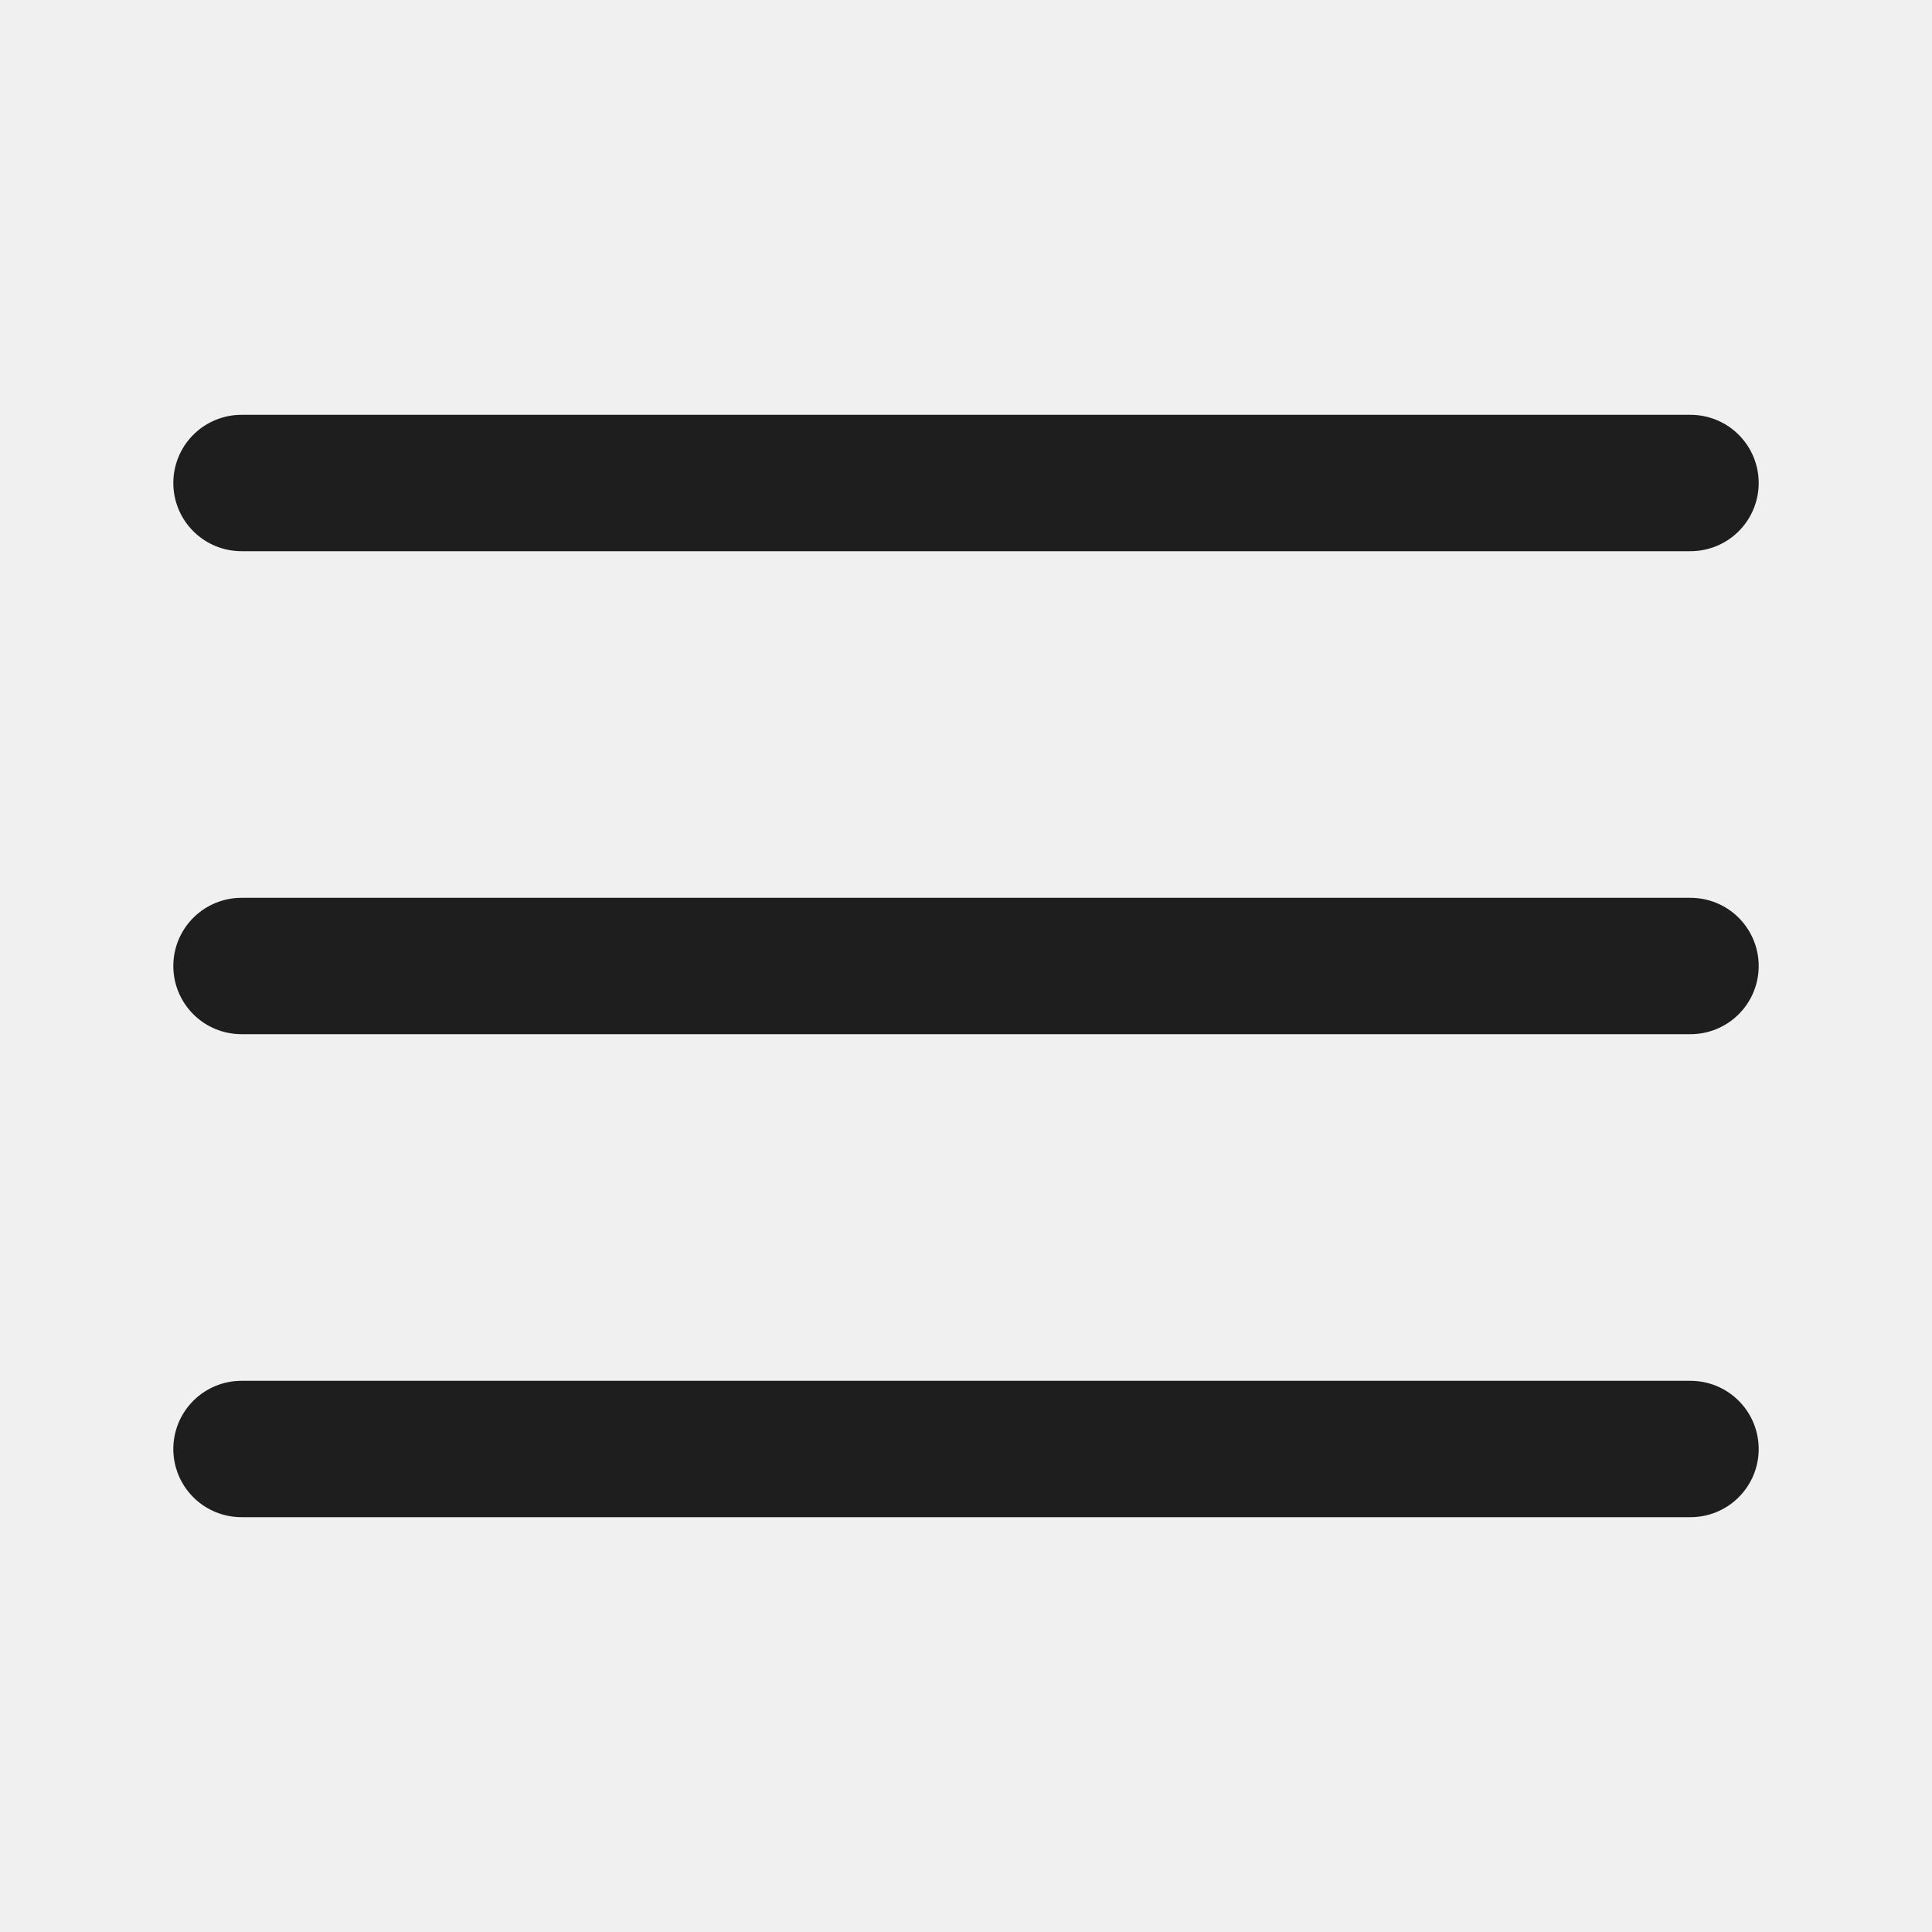
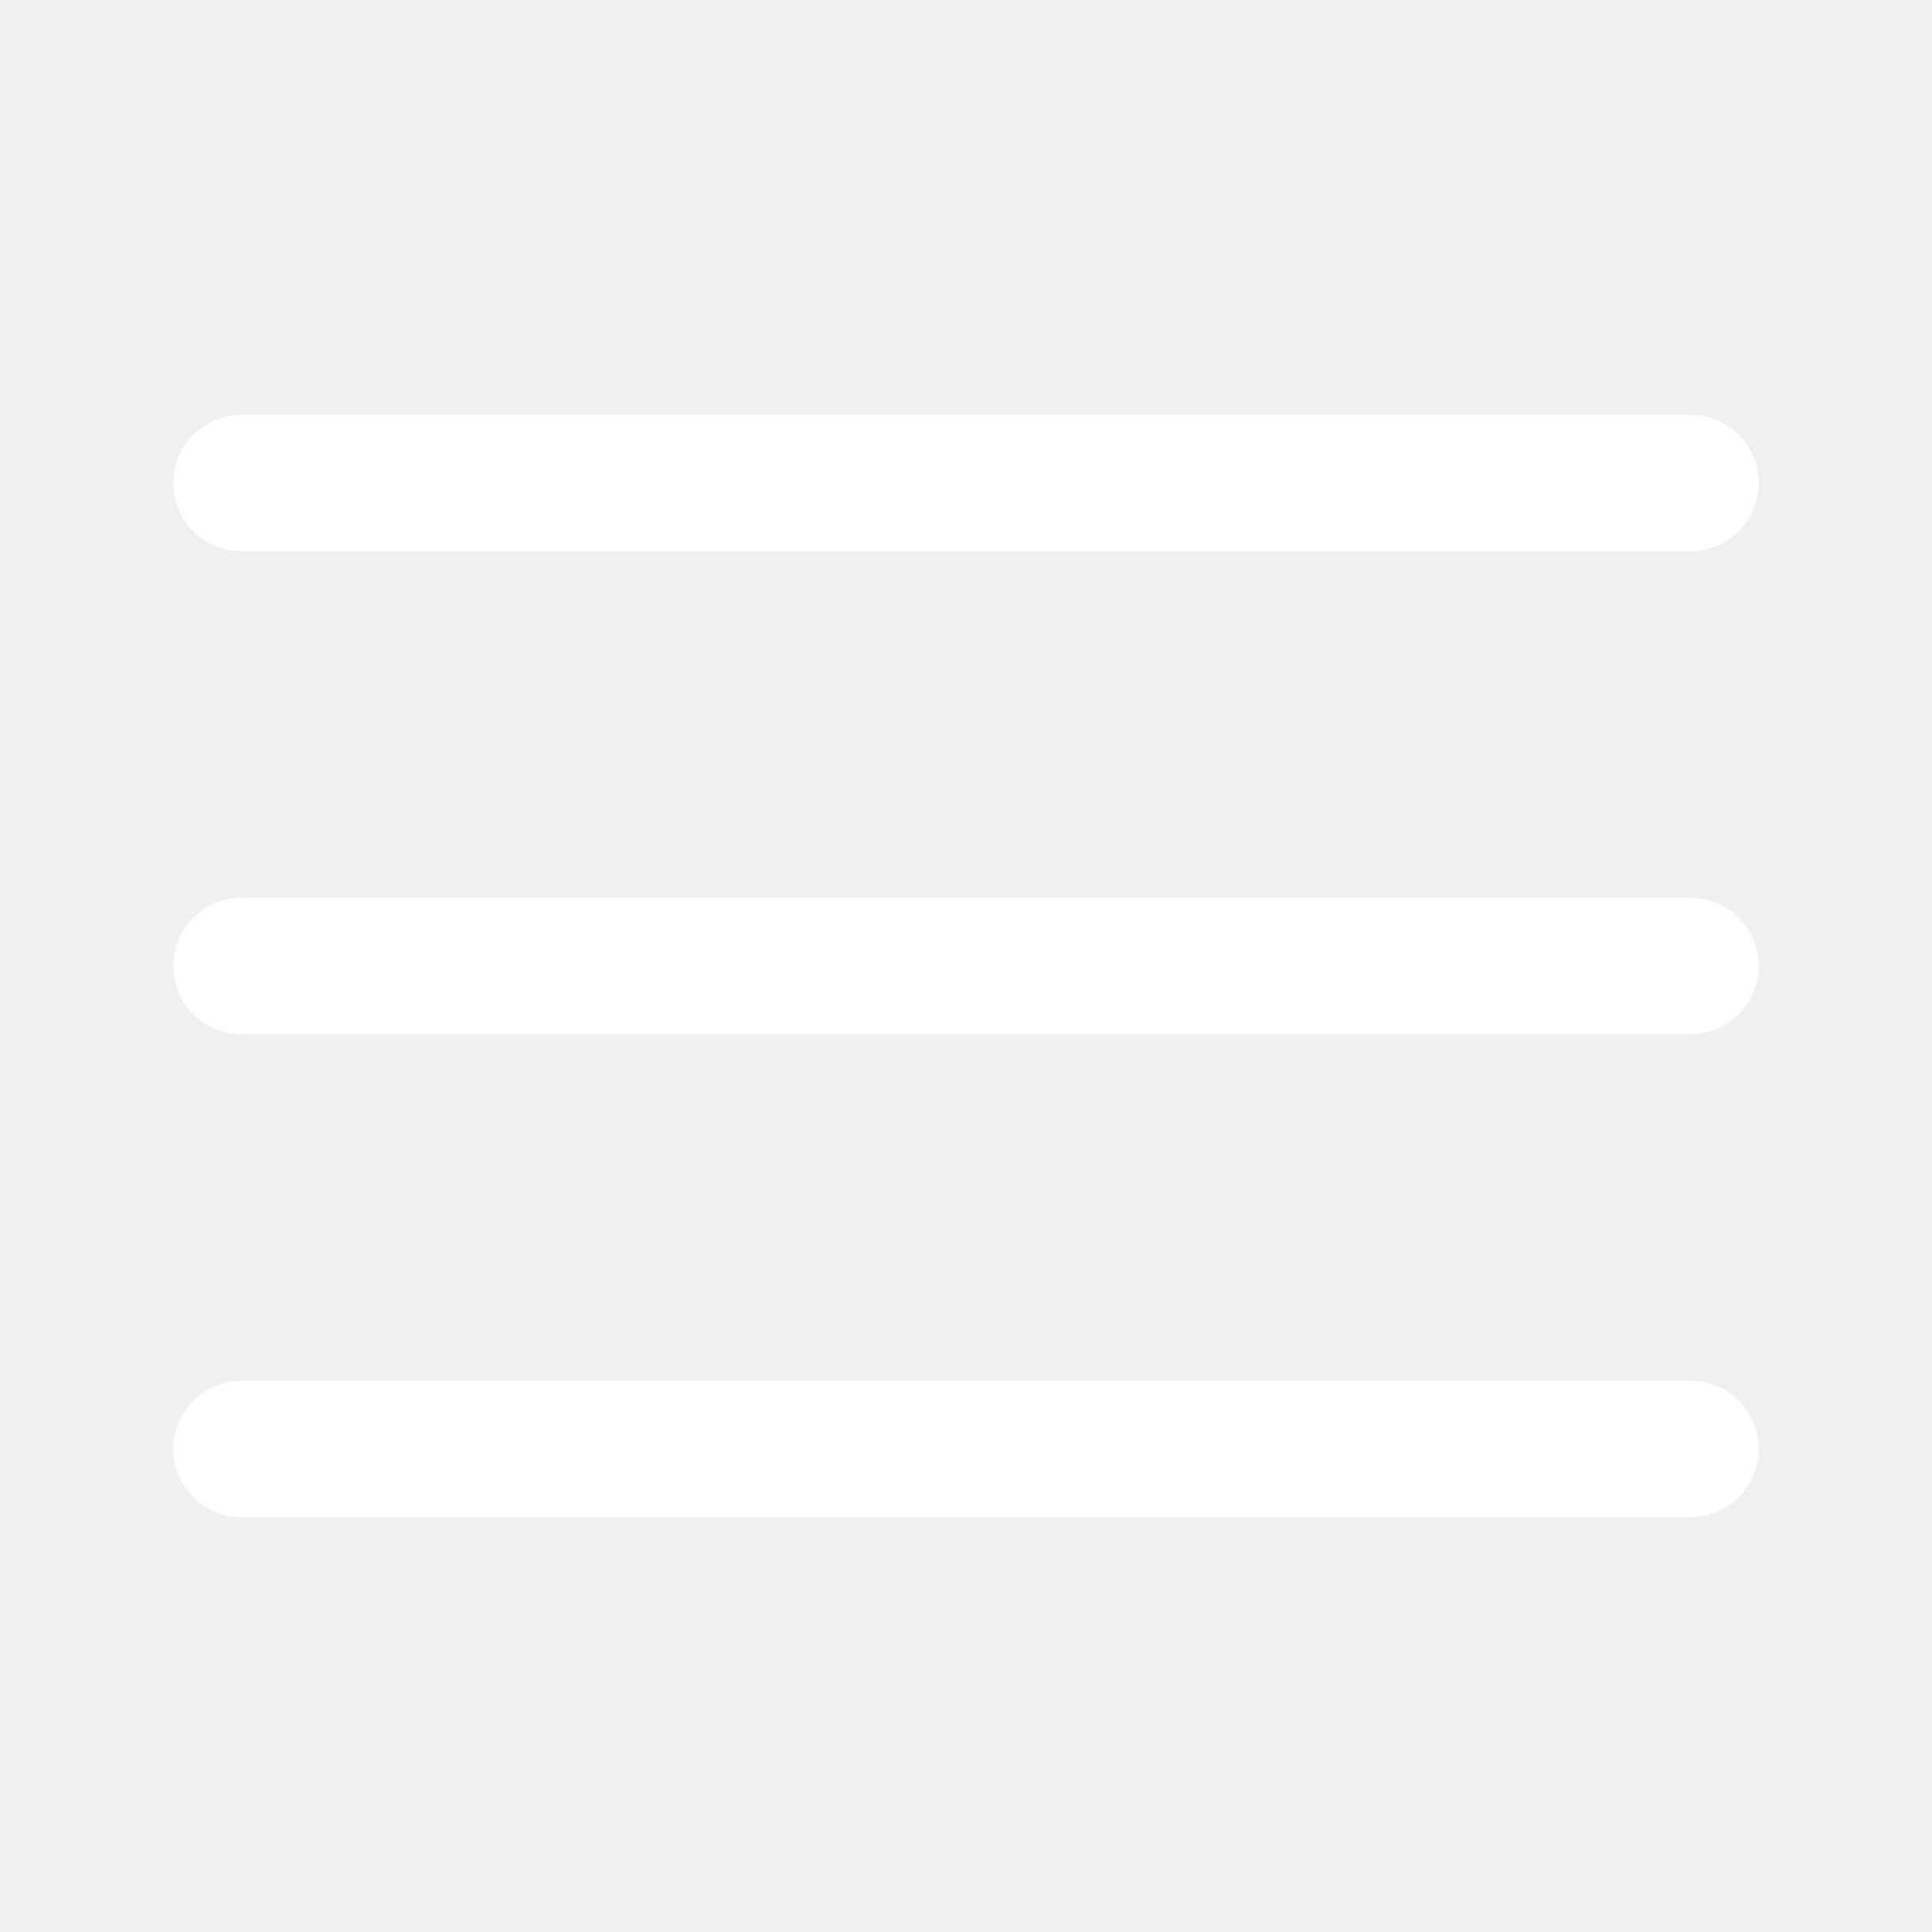
<svg xmlns="http://www.w3.org/2000/svg" width="17" height="17" viewBox="0 0 17 17" fill="none">
-   <path d="M2.125 8.5H14.875M2.125 4.25H14.875M2.125 12.75H14.875" stroke="#1E1E1E" stroke-width="1.2" stroke-linecap="round" stroke-linejoin="round" />
+   <path d="M2.125 8.5H14.875M2.125 4.25H14.875M2.125 12.75H14.875" stroke="#fff" stroke-width="1.2" stroke-linecap="round" stroke-linejoin="round" />
</svg>
